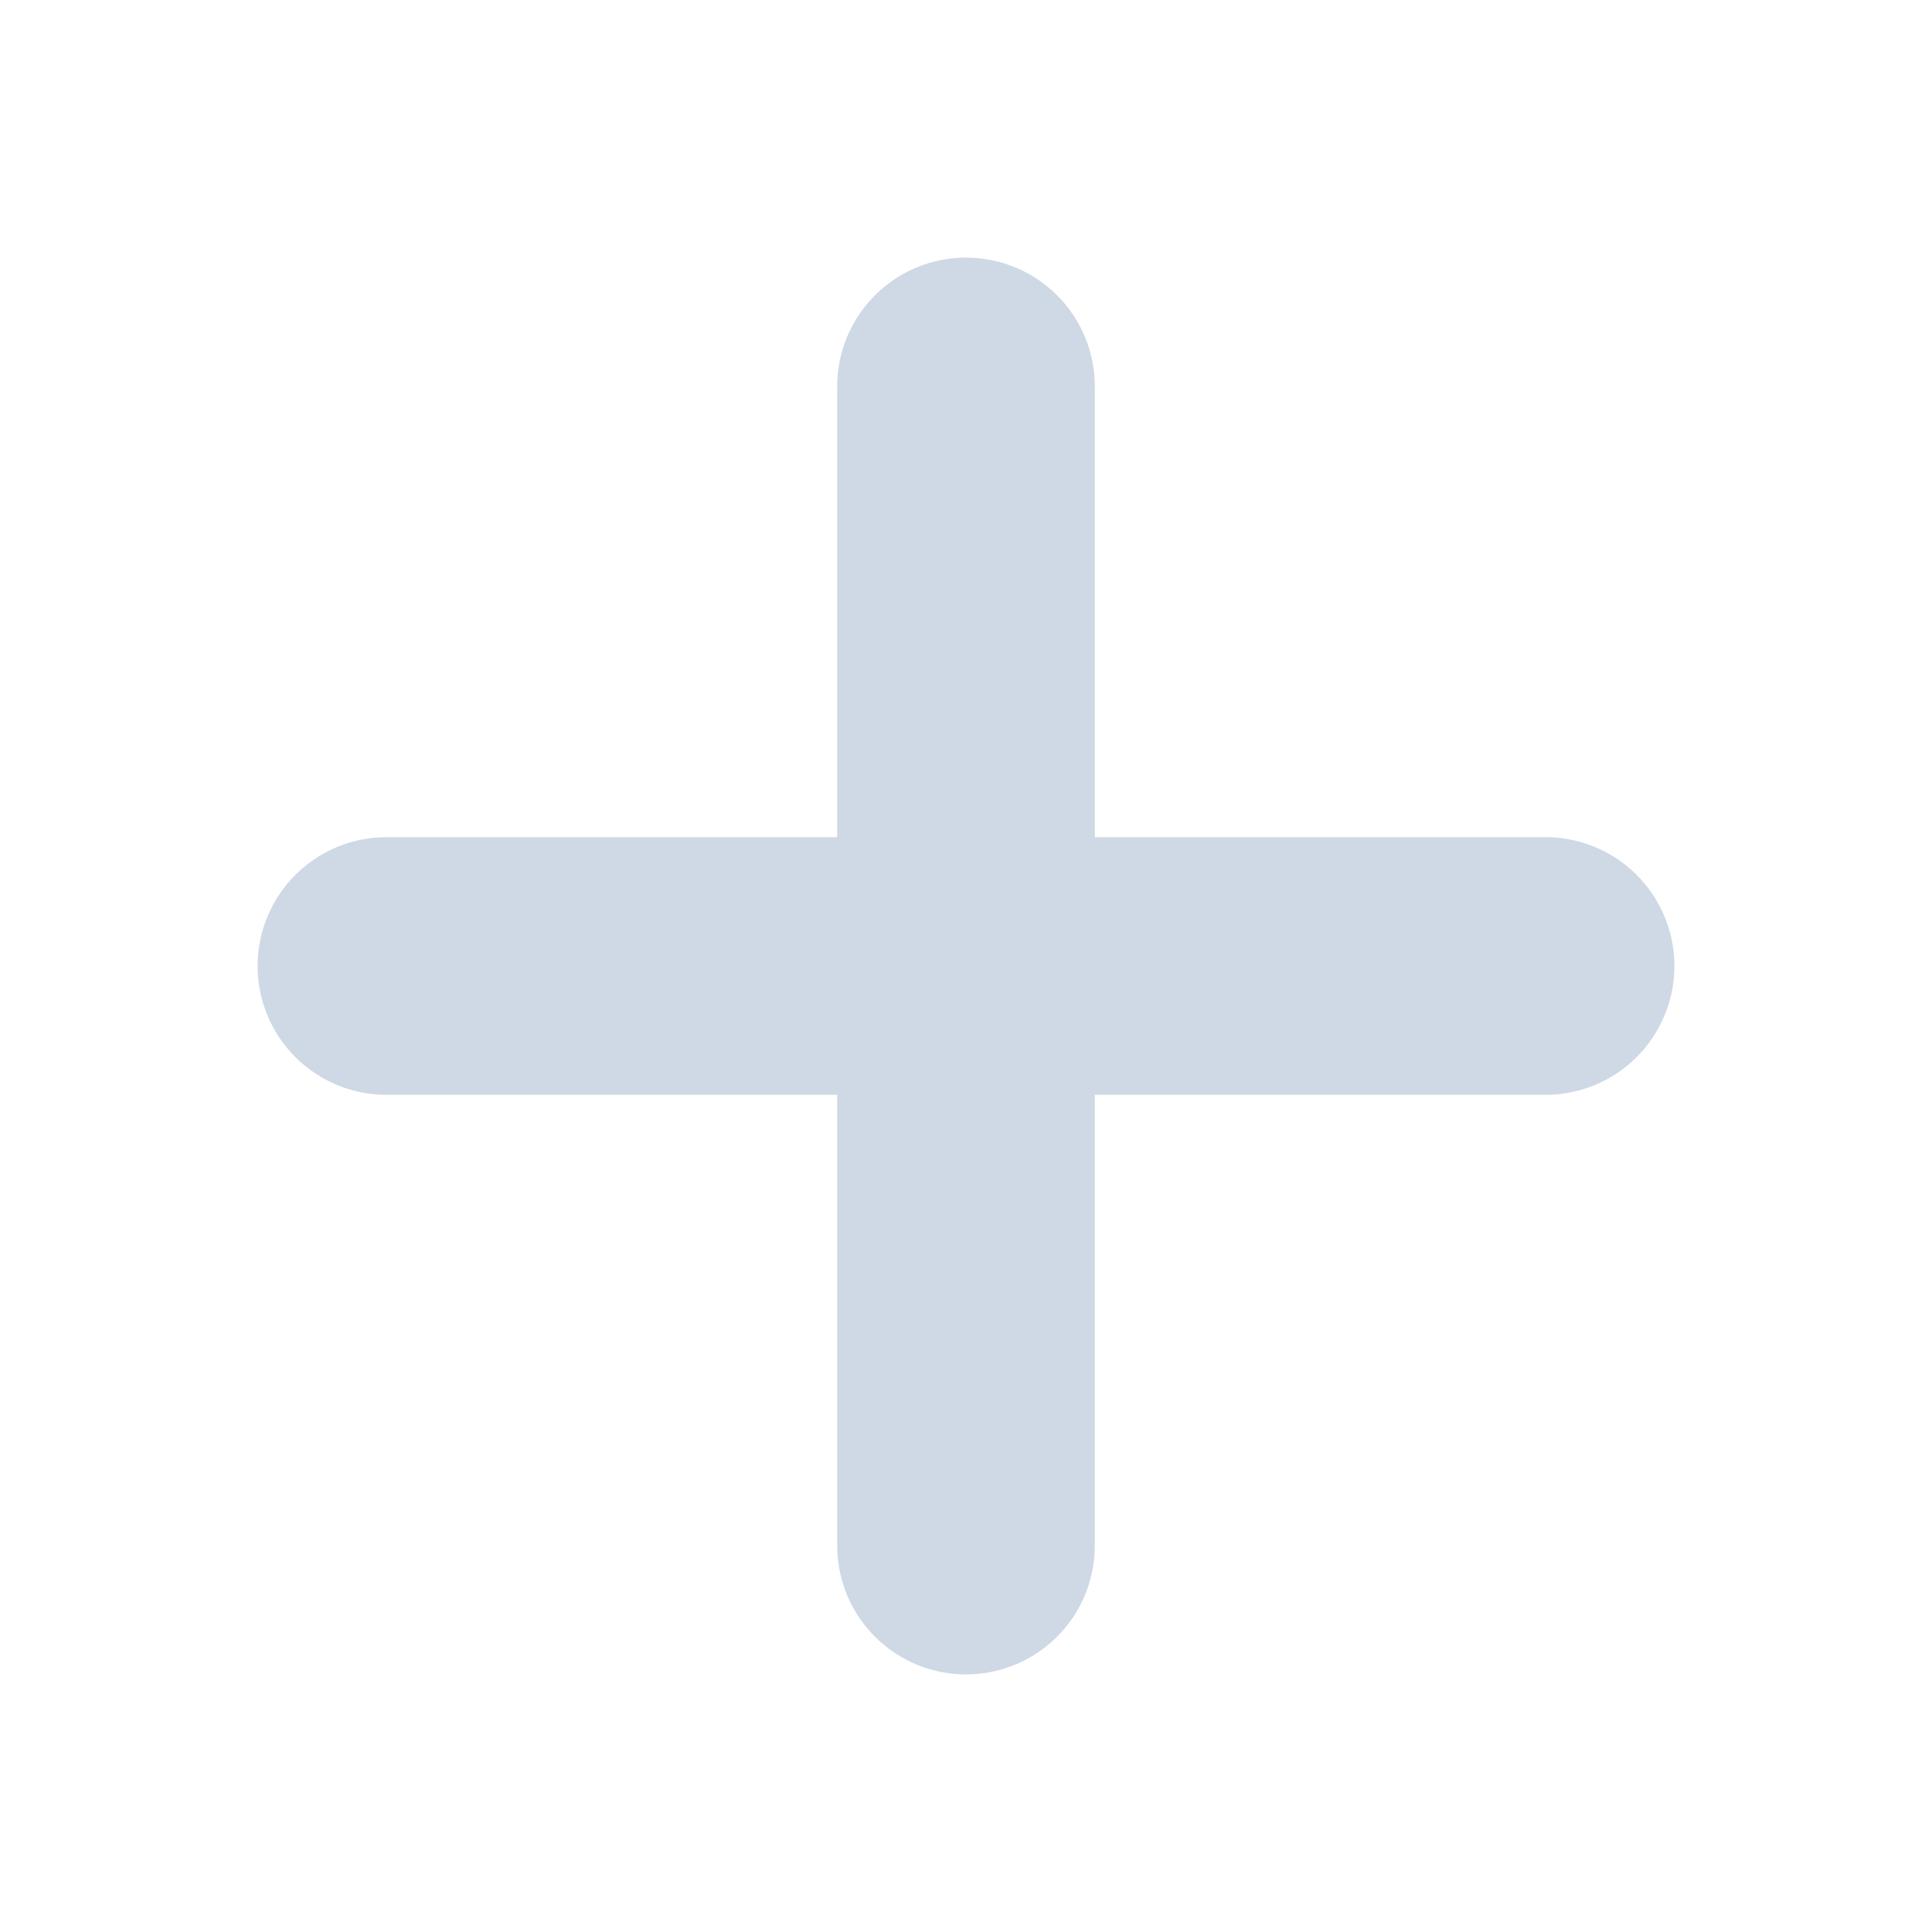
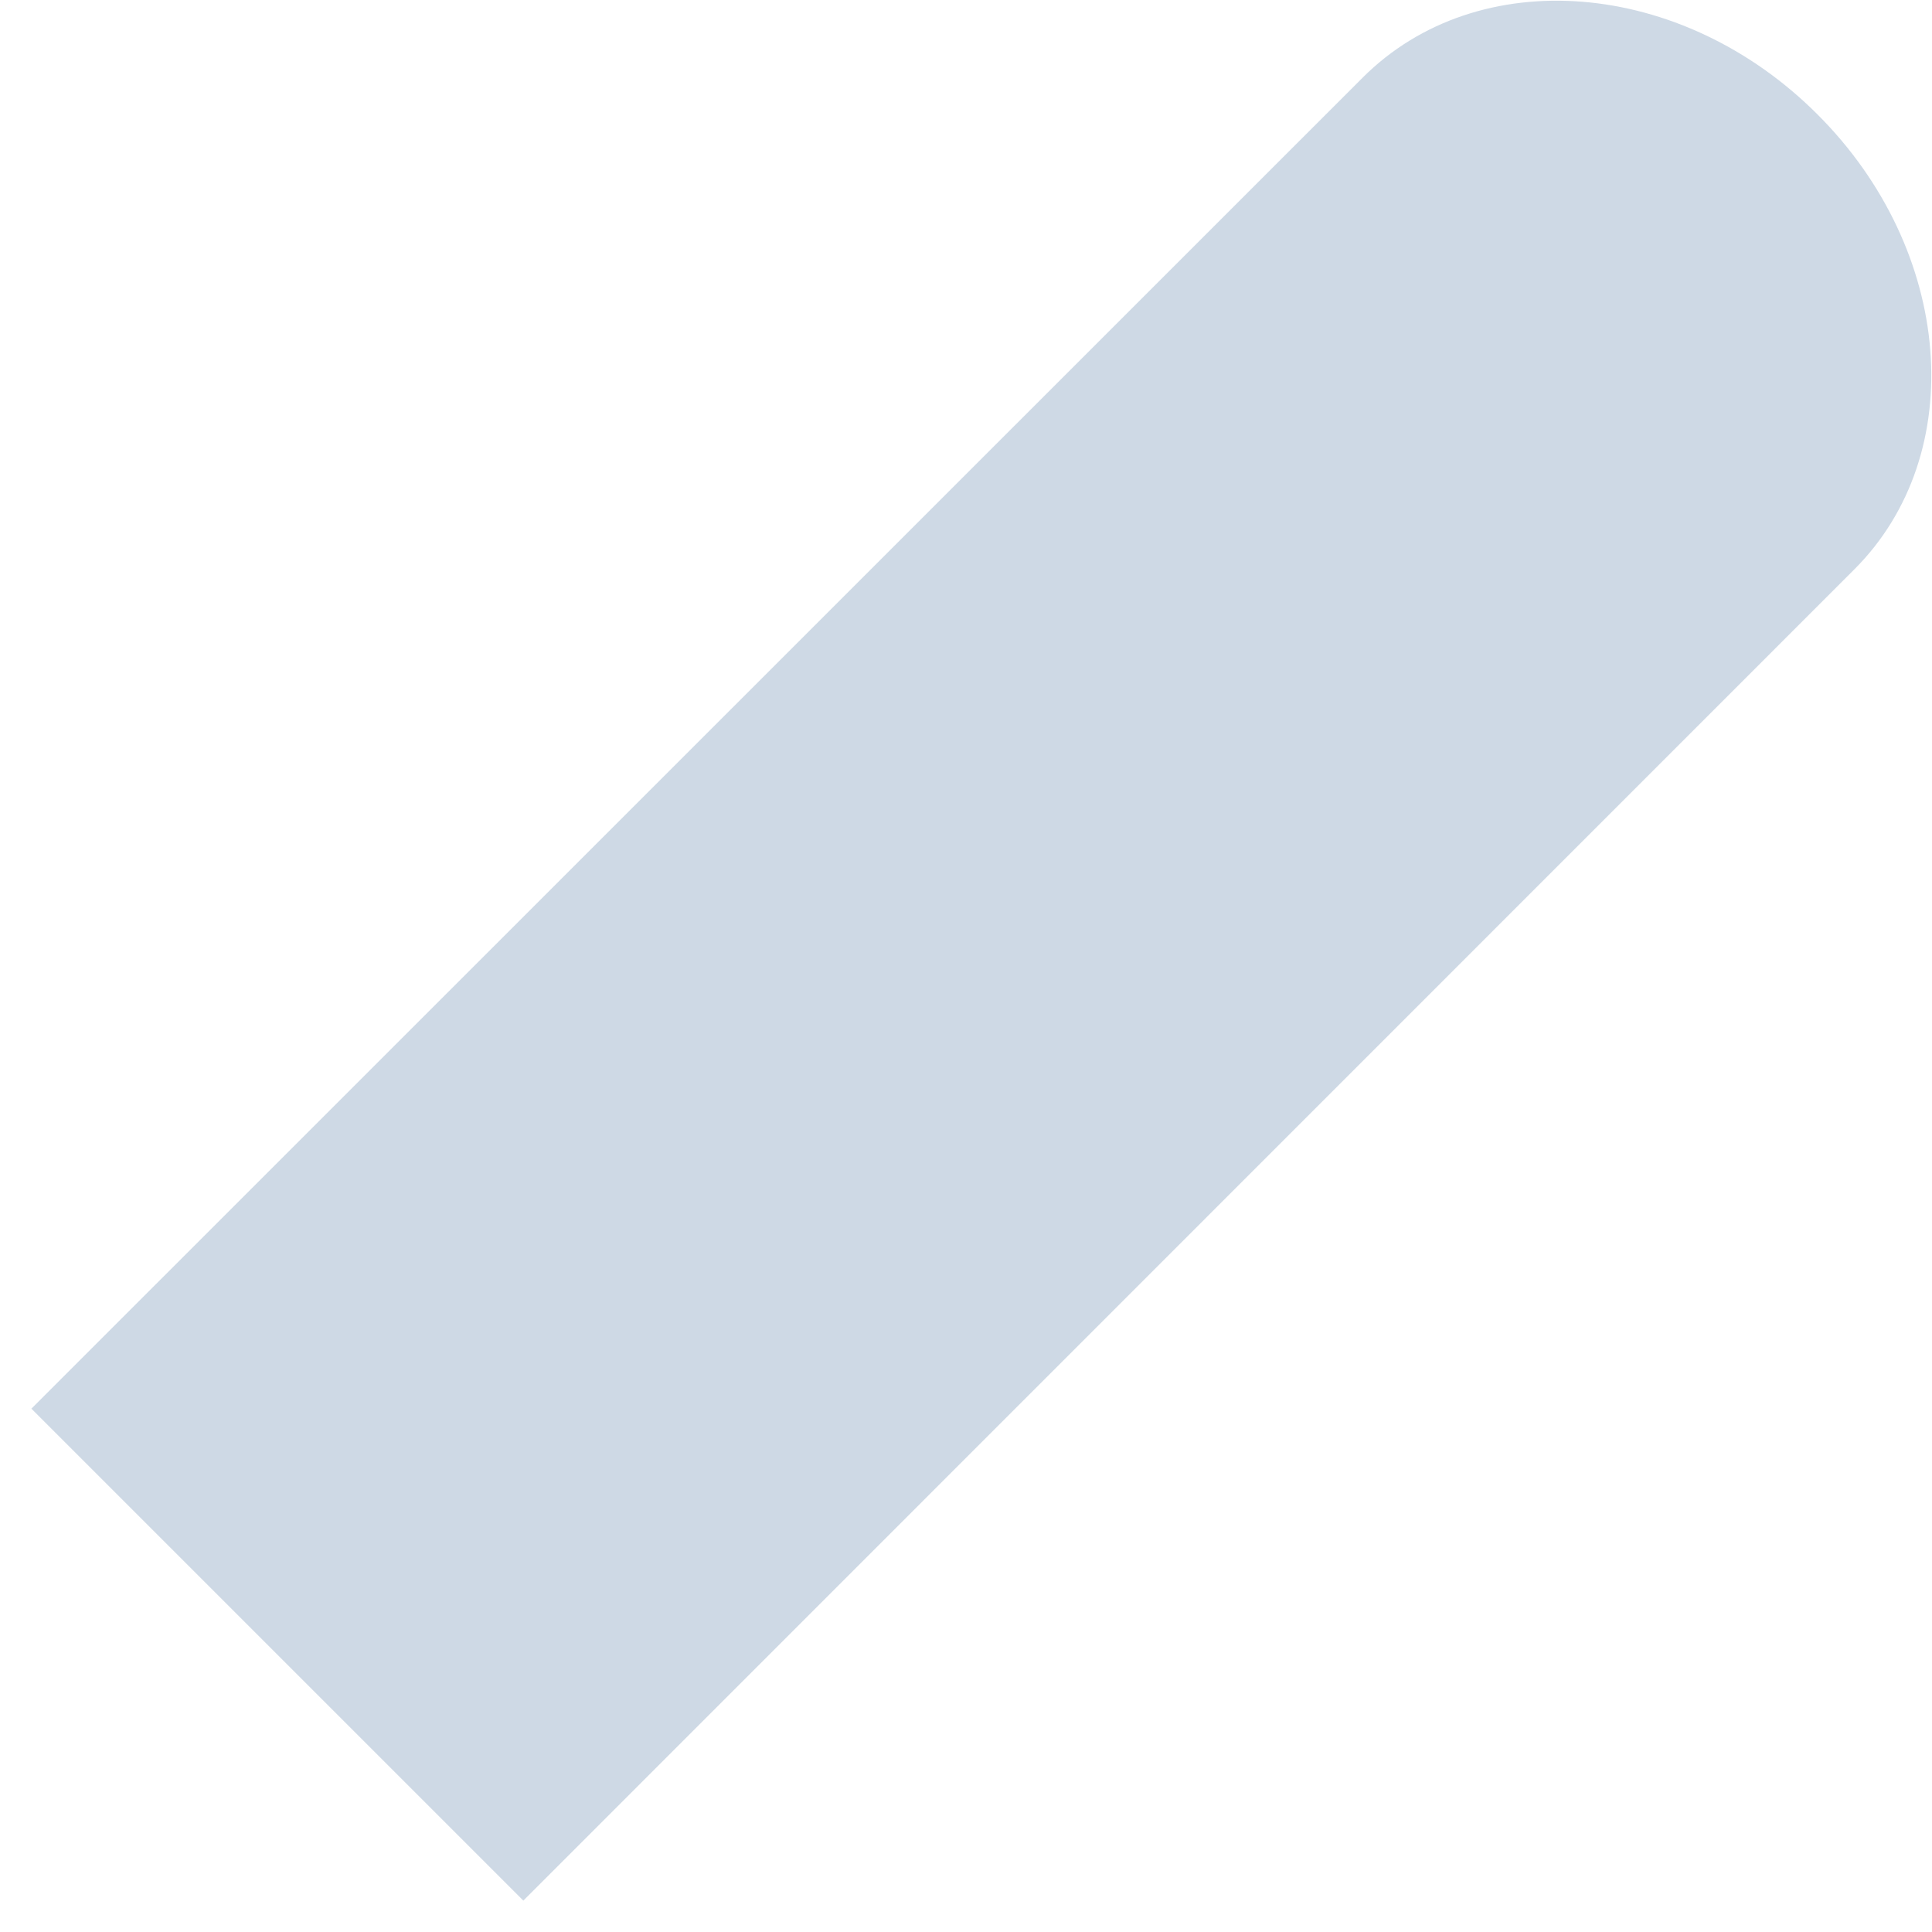
- <svg xmlns="http://www.w3.org/2000/svg" width="15" height="15" viewBox="0 0 15 15" fill="none">
-   <path d="M7.5 3V12" stroke="#CED9E5" stroke-width="2" stroke-linecap="round" />
-   <path d="M12 7.5L3 7.5" stroke="#CED9E5" stroke-width="2" stroke-linecap="round" />
+ <svg xmlns="http://www.w3.org/2000/svg" width="8" height="8" viewBox="0 0 8 8" fill="none">
+   <path fill-rule="evenodd" clip-rule="evenodd" d="M7.526 0.474C8.089 1.036 8.157 1.88 7.678 2.358L2.167 7.87L0.13 5.833L5.642 0.322C6.12 -0.157 6.964 -0.089 7.526 0.474Z" fill="#CED9E5" />
</svg>
